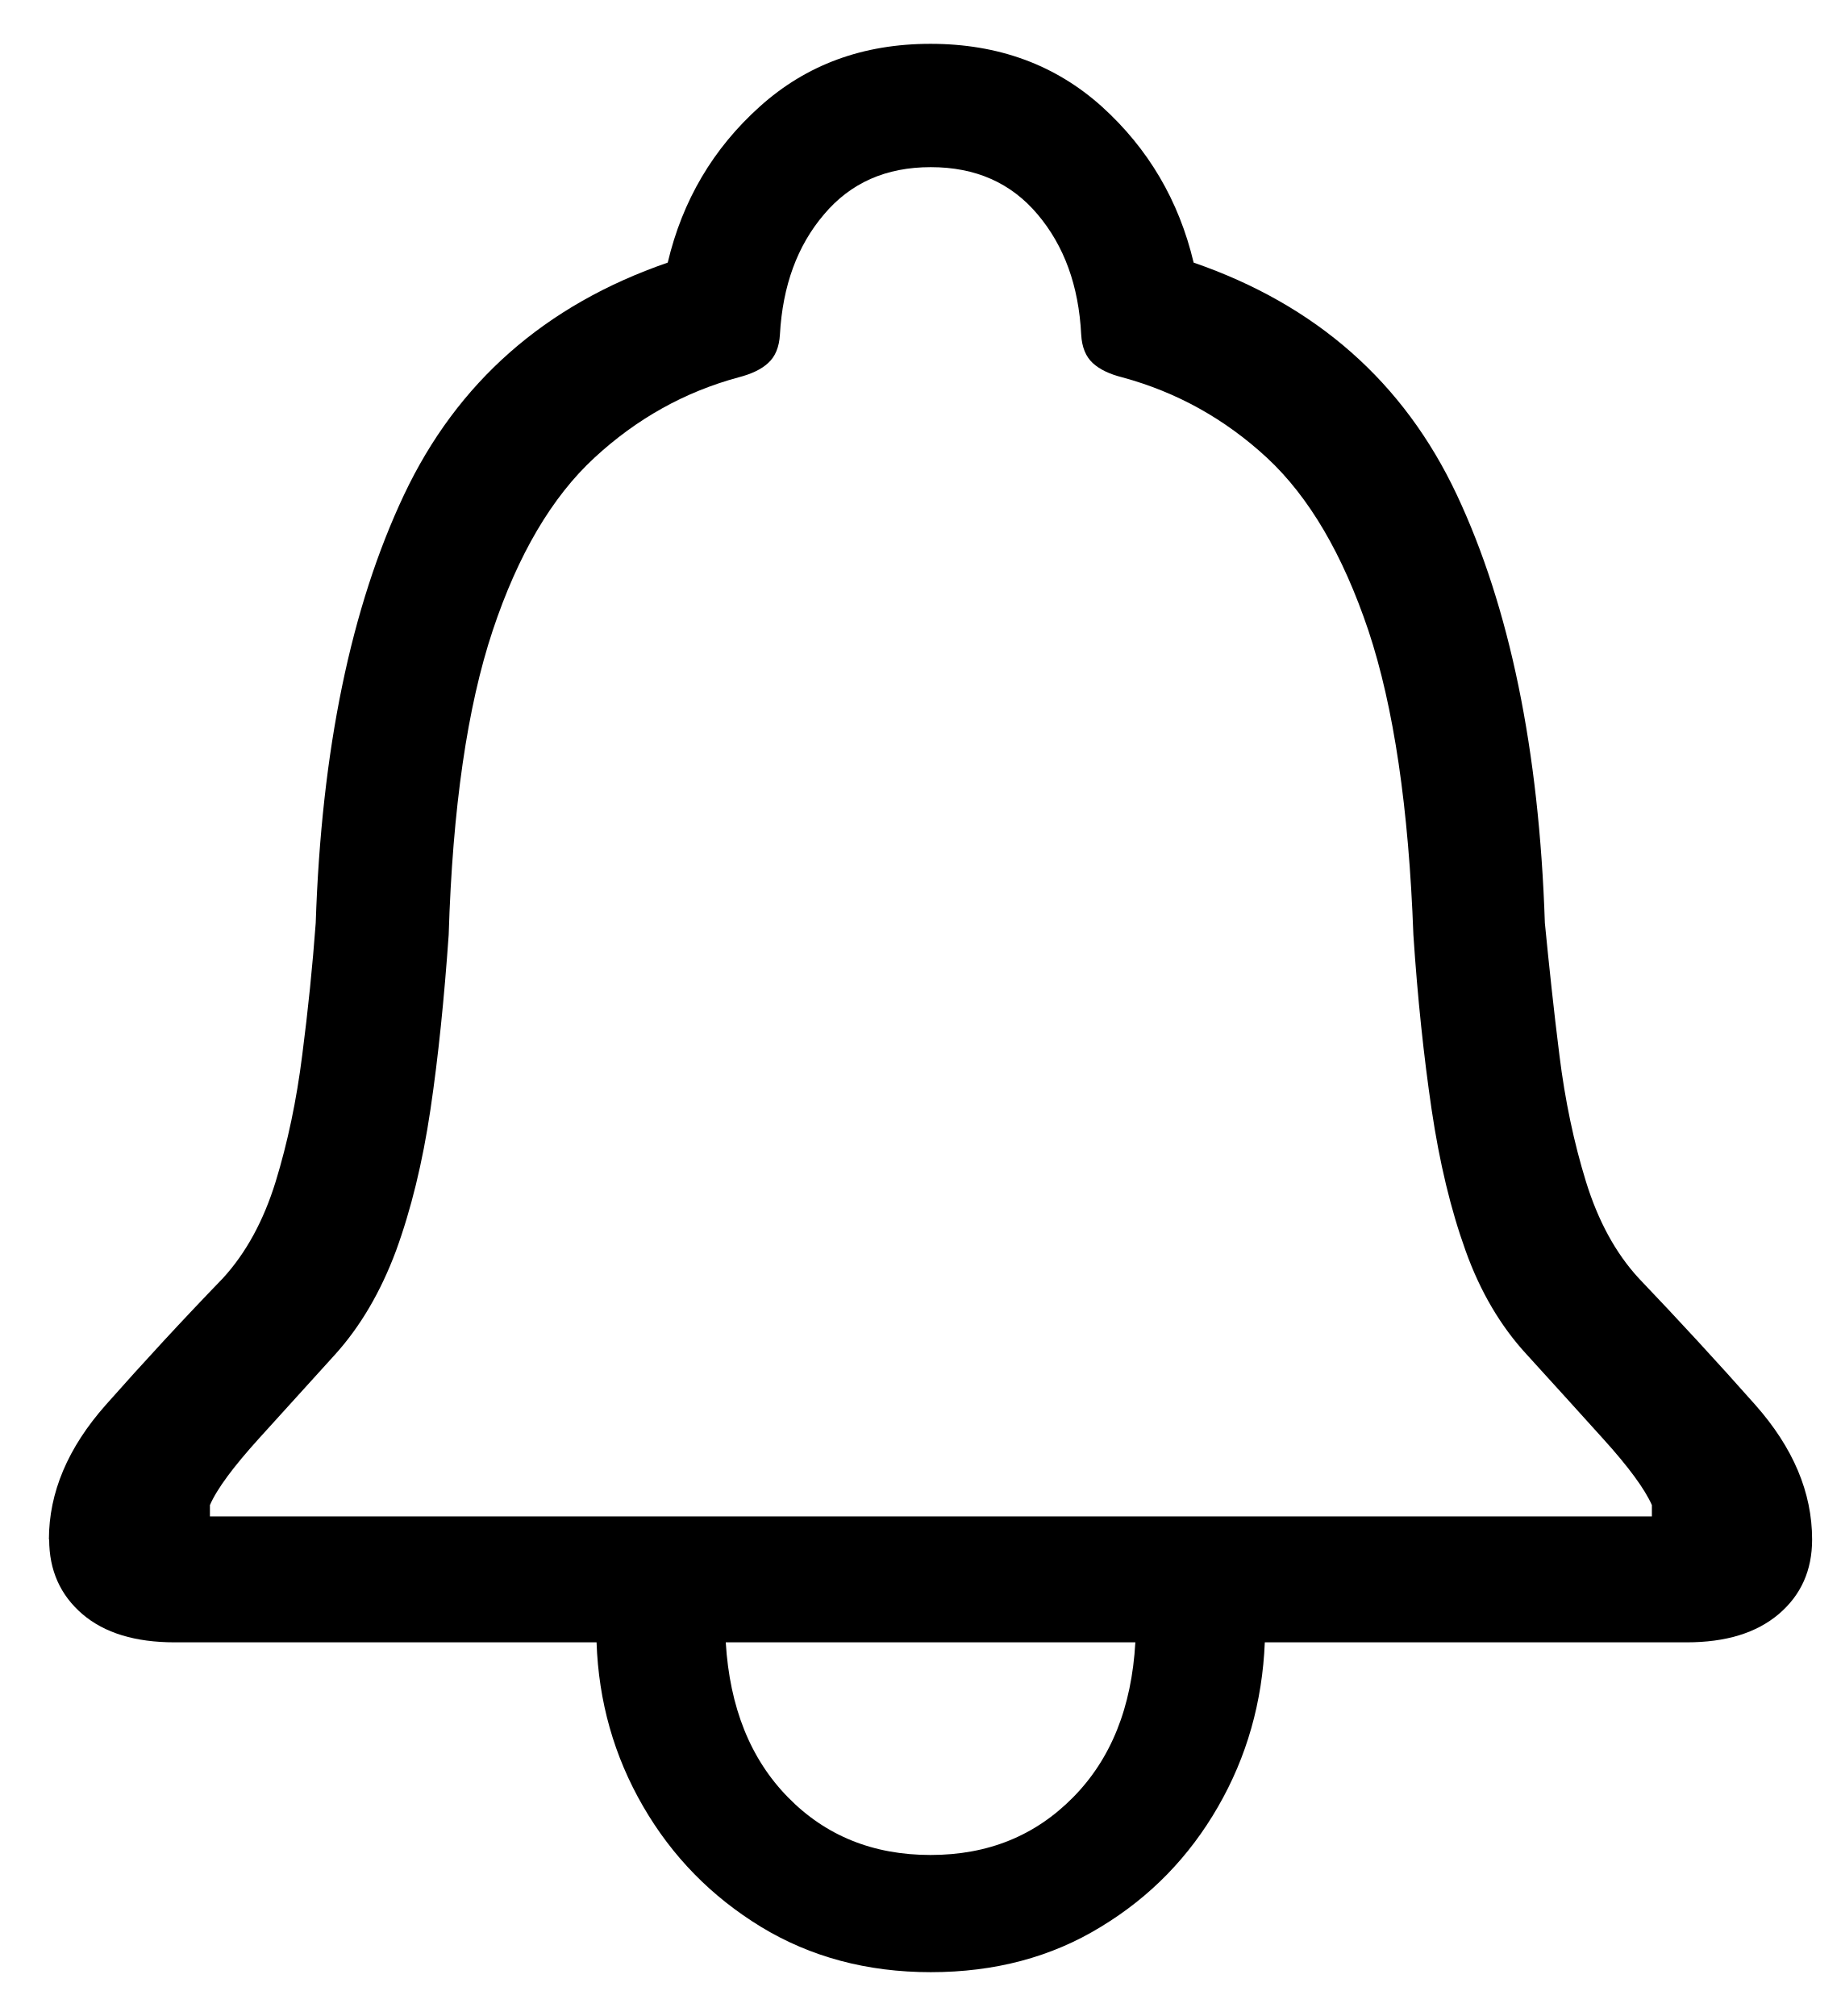
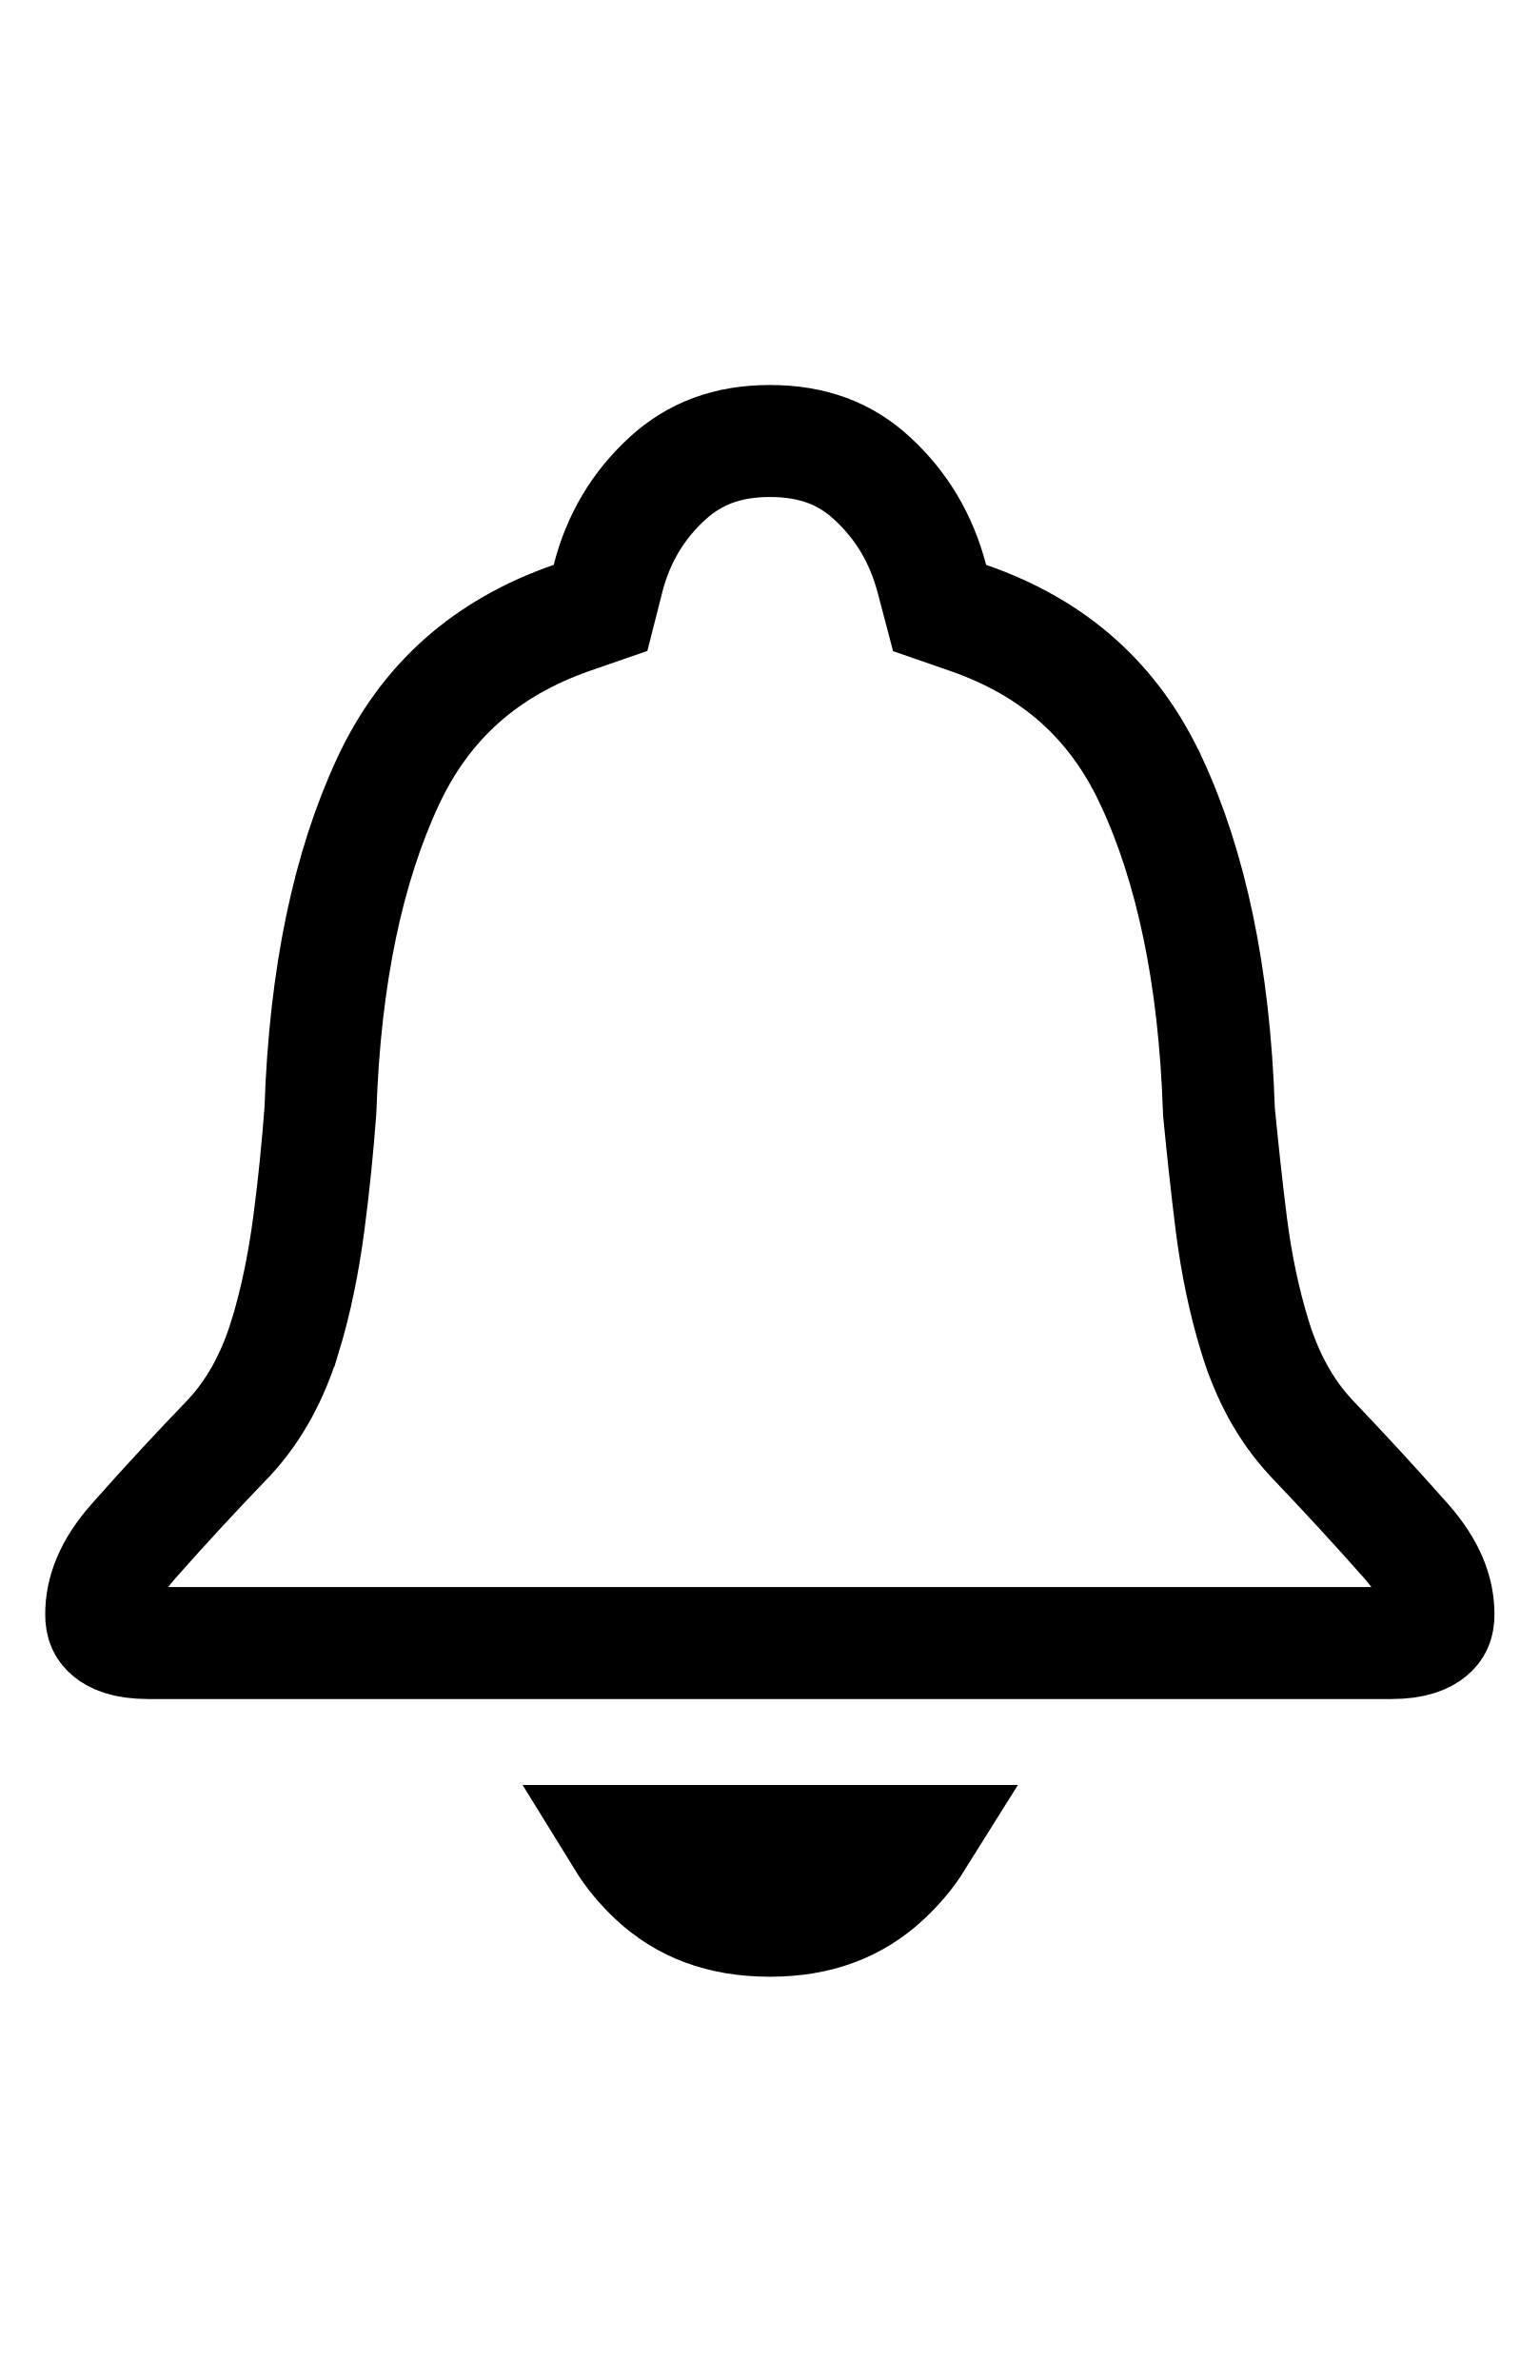
- <svg xmlns="http://www.w3.org/2000/svg" width="21" height="23" viewBox="0 0 21 23" fill="none">
-   <path d="M0.561 17.564C0.561 17.915 0.688 18.198 0.94 18.415C1.193 18.631 1.544 18.737 1.993 18.737H6.806C6.829 19.411 7.005 20.035 7.337 20.608C7.668 21.18 8.117 21.638 8.682 21.983C9.246 22.326 9.892 22.5 10.619 22.5C11.347 22.5 11.995 22.329 12.559 21.983C13.124 21.641 13.568 21.183 13.896 20.613C14.225 20.043 14.402 19.417 14.43 18.737H19.242C19.689 18.737 20.037 18.631 20.293 18.415C20.548 18.198 20.674 17.915 20.674 17.564C20.674 17.027 20.458 16.516 20.026 16.028C19.593 15.539 19.15 15.059 18.695 14.582C18.431 14.295 18.232 13.927 18.094 13.481C17.956 13.034 17.855 12.554 17.791 12.038C17.726 11.521 17.673 11.018 17.625 10.53C17.56 8.556 17.223 6.927 16.62 5.644C16.016 4.361 15.016 3.479 13.618 2.996C13.45 2.289 13.101 1.696 12.571 1.216C12.04 0.739 11.389 0.5 10.616 0.5C9.844 0.5 9.198 0.739 8.668 1.216C8.137 1.693 7.786 2.286 7.618 2.996C6.219 3.479 5.217 4.361 4.61 5.644C4.004 6.927 3.667 8.556 3.602 10.53C3.566 11.018 3.515 11.521 3.448 12.038C3.383 12.554 3.282 13.034 3.145 13.481C3.007 13.927 2.808 14.293 2.544 14.582C2.086 15.056 1.64 15.539 1.207 16.028C0.775 16.516 0.558 17.027 0.558 17.564H0.561ZM2.395 17.3V17.171C2.476 16.985 2.662 16.735 2.951 16.415C3.24 16.095 3.532 15.775 3.824 15.452C4.113 15.132 4.344 14.736 4.518 14.27C4.689 13.801 4.821 13.265 4.911 12.658C5.001 12.052 5.068 11.389 5.119 10.665C5.163 9.219 5.332 8.062 5.621 7.194C5.91 6.326 6.298 5.669 6.781 5.223C7.264 4.776 7.814 4.47 8.426 4.305C8.569 4.268 8.685 4.215 8.763 4.142C8.845 4.069 8.89 3.959 8.898 3.816C8.929 3.26 9.097 2.802 9.401 2.446C9.704 2.086 10.108 1.907 10.619 1.907C11.13 1.907 11.535 2.086 11.838 2.446C12.141 2.805 12.307 3.26 12.335 3.816C12.343 3.962 12.388 4.069 12.467 4.142C12.546 4.215 12.658 4.268 12.804 4.305C13.424 4.473 13.975 4.779 14.455 5.223C14.935 5.669 15.32 6.326 15.612 7.194C15.901 8.062 16.072 9.219 16.125 10.665C16.173 11.389 16.244 12.055 16.333 12.658C16.423 13.265 16.552 13.801 16.721 14.27C16.889 14.739 17.122 15.132 17.417 15.452C17.709 15.772 18.001 16.095 18.29 16.415C18.58 16.735 18.765 16.988 18.846 17.171V17.3H2.395ZM8.283 18.737H12.953C12.911 19.479 12.675 20.068 12.242 20.506C11.81 20.944 11.271 21.163 10.616 21.163C9.962 21.163 9.42 20.944 8.991 20.506C8.561 20.068 8.325 19.479 8.28 18.737H8.283Z" fill="black" />
+ <svg xmlns="http://www.w3.org/2000/svg" width="22" height="34" viewBox="0 0 22 34" fill="none">
+   <path d="M12.655 26.833C12.23 27.229 11.7 27.439 11.001 27.439C10.296 27.439 9.764 27.228 9.344 26.835C9.161 26.663 9.014 26.485 8.9 26.3H13.101C12.986 26.484 12.839 26.661 12.655 26.833Z" stroke="black" stroke-width="1.6" />
+   <path d="M18.731 20.536L18.731 20.536L18.737 20.543C19.2 21.029 19.65 21.516 20.087 22.01C20.433 22.4 20.554 22.745 20.554 23.061C20.554 23.201 20.515 23.266 20.444 23.326C20.366 23.392 20.21 23.472 19.88 23.472H2.129H2.12C1.783 23.472 1.629 23.391 1.556 23.328C1.485 23.267 1.446 23.203 1.446 23.061C1.446 22.745 1.567 22.4 1.913 22.01C2.35 21.516 2.802 21.027 3.265 20.547L3.27 20.542L3.275 20.536C3.646 20.138 3.904 19.645 4.072 19.097L4.073 19.096C4.23 18.582 4.339 18.04 4.413 17.477C4.485 16.932 4.538 16.397 4.577 15.88L4.578 15.864L4.579 15.848C4.643 13.939 4.975 12.389 5.542 11.169C6.072 10.029 6.932 9.257 8.174 8.825L8.581 8.684L8.687 8.267C8.834 7.69 9.118 7.218 9.541 6.831C9.925 6.482 10.389 6.3 11.002 6.3C11.616 6.3 12.081 6.483 12.457 6.829C12.879 7.216 13.165 7.691 13.317 8.273L13.426 8.686L13.83 8.826C15.069 9.254 15.927 10.027 16.454 11.168L16.455 11.169C17.019 12.386 17.352 13.938 17.416 15.848L17.417 15.873L17.419 15.899C17.469 16.406 17.524 16.931 17.592 17.472C17.664 18.044 17.776 18.587 17.933 19.096C18.102 19.649 18.36 20.138 18.731 20.536Z" stroke="black" stroke-width="1.6" />
</svg>
